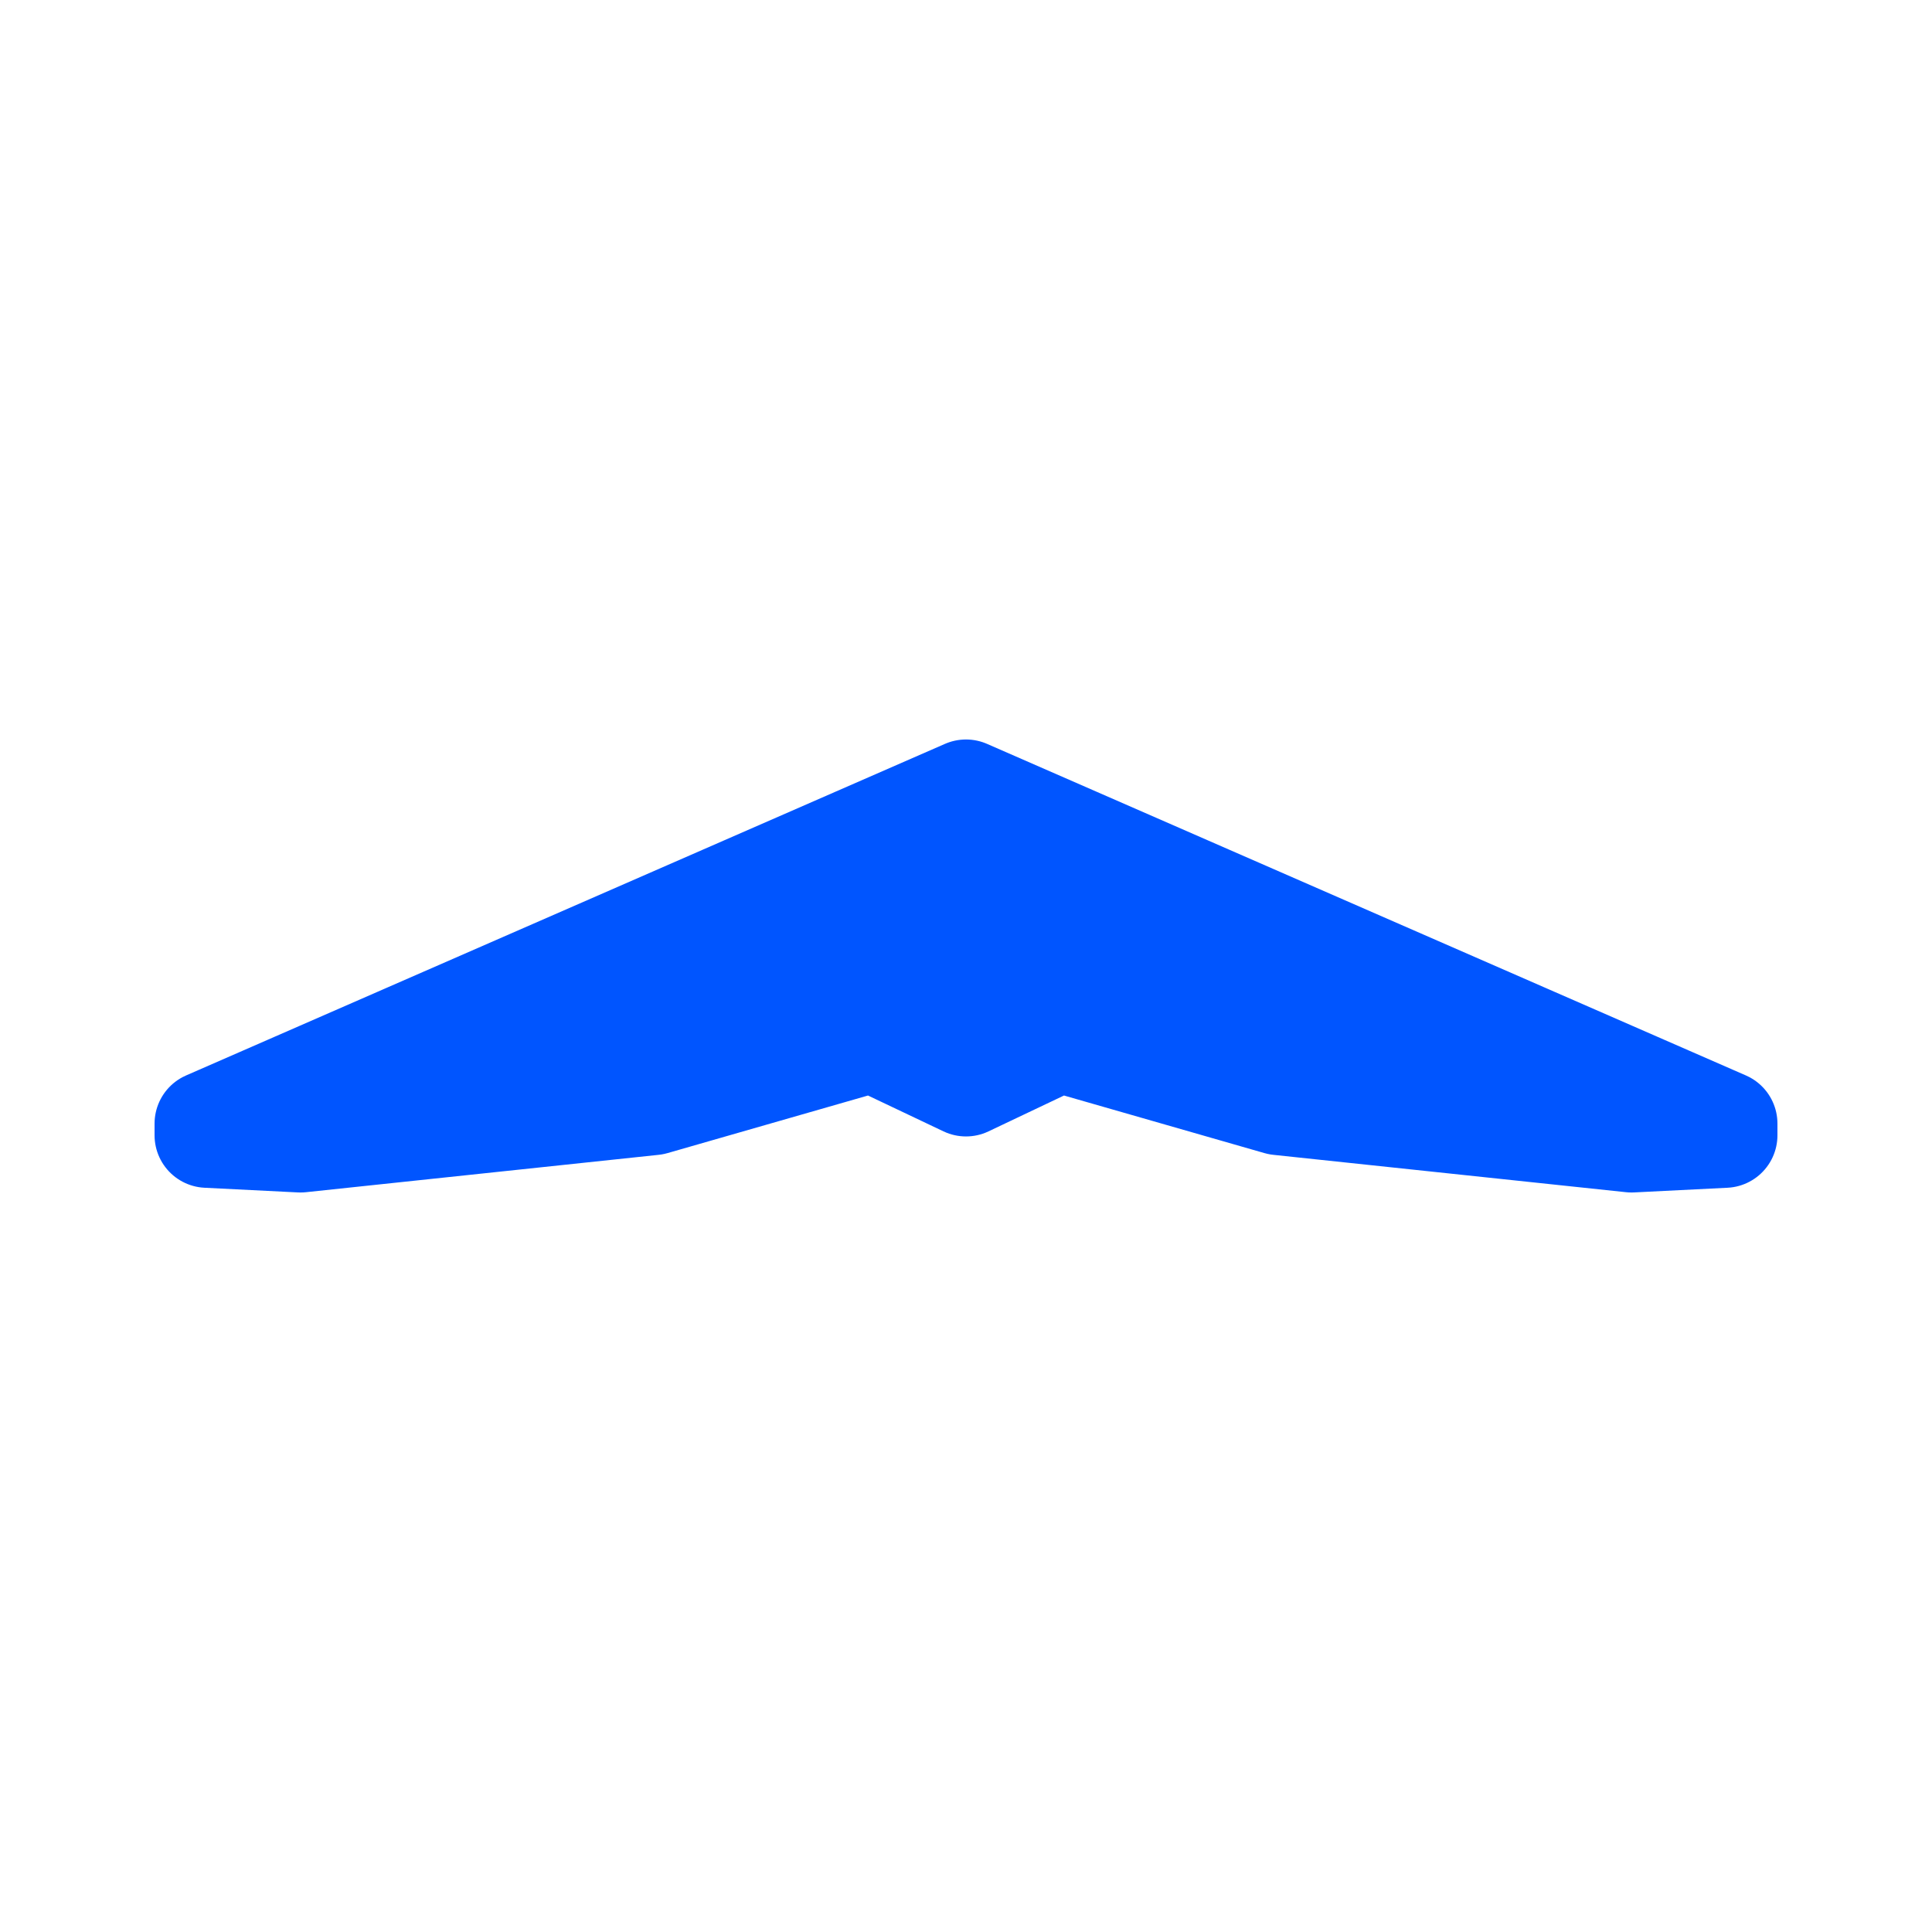
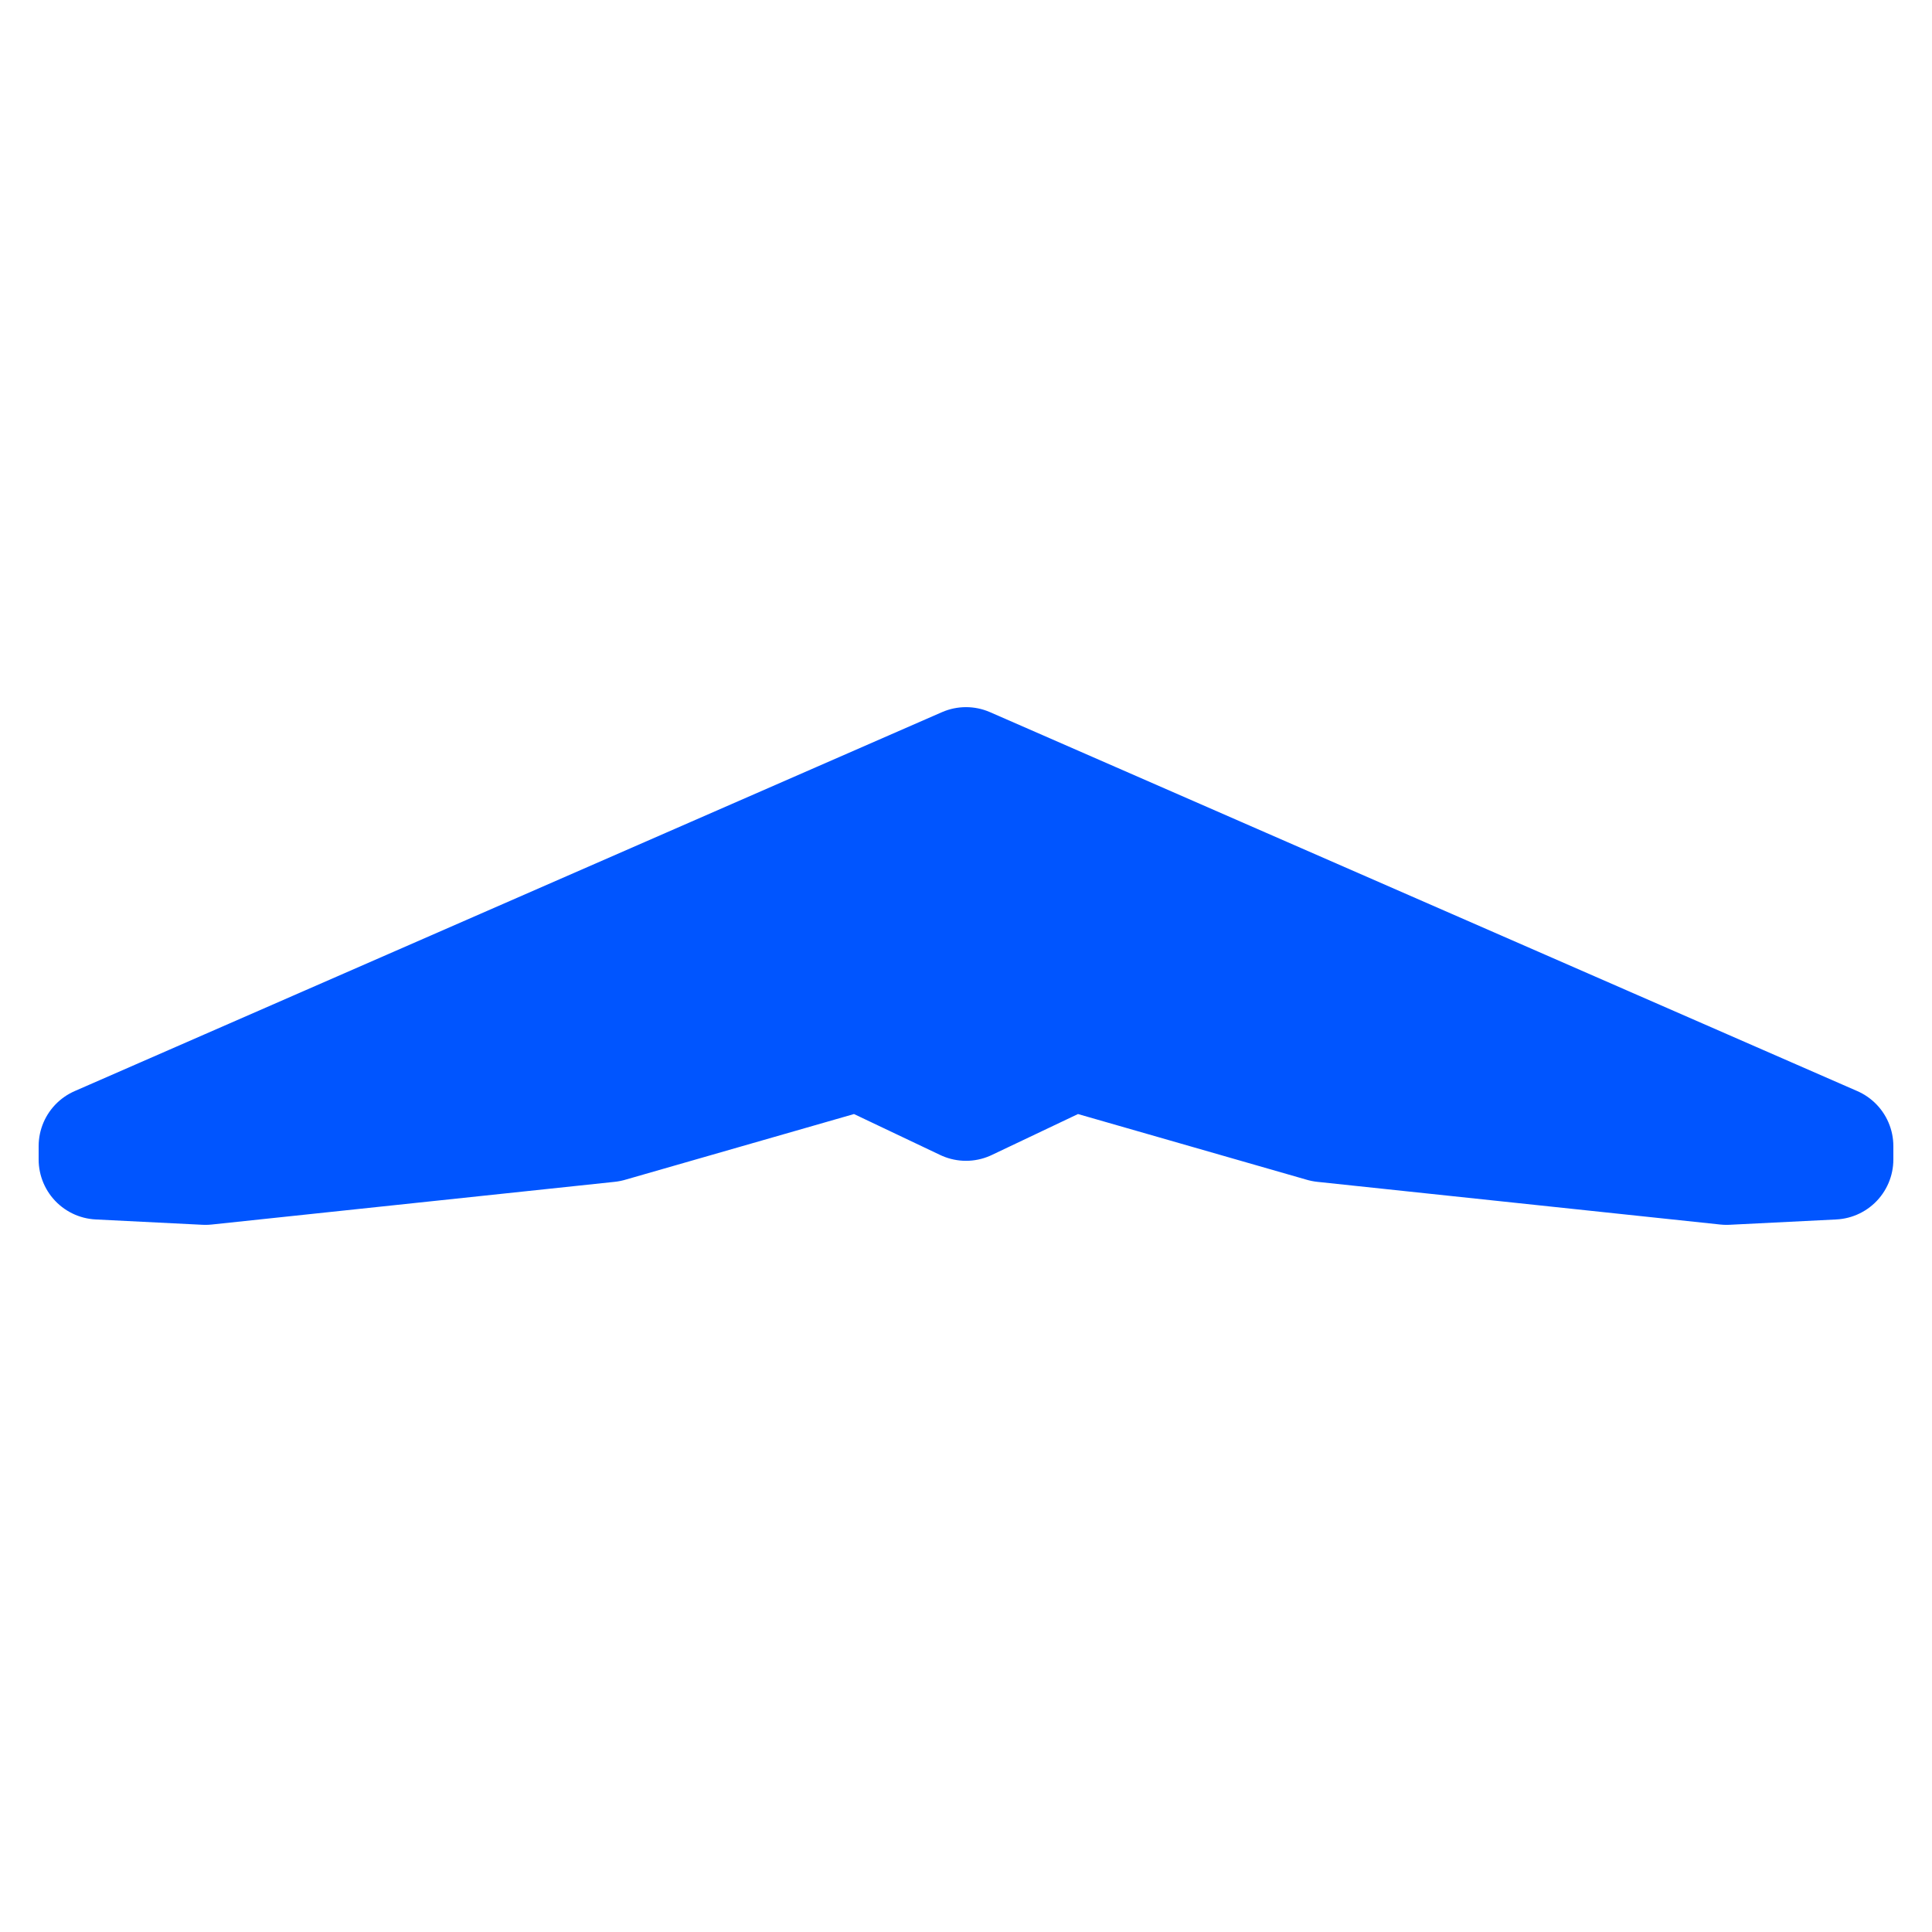
<svg xmlns="http://www.w3.org/2000/svg" viewBox="0 0 512 512" width="512" height="512">
-   <g transform="translate(40.96 195.97) scale(0.61882) translate(-52.5 -9.5)">
+   <g transform="translate(10.24 187.40) scale(0.70722) translate(-52.5 -9.5)">
    <path fill="#05f" stroke="#05f" stroke-linejoin="round" stroke-width="45" d="M75 174 400 32l325 142v5l-40 2-151-16-94-27-40 19-40-19-94 27-151 16-40-2z" />
  </g>
</svg>
